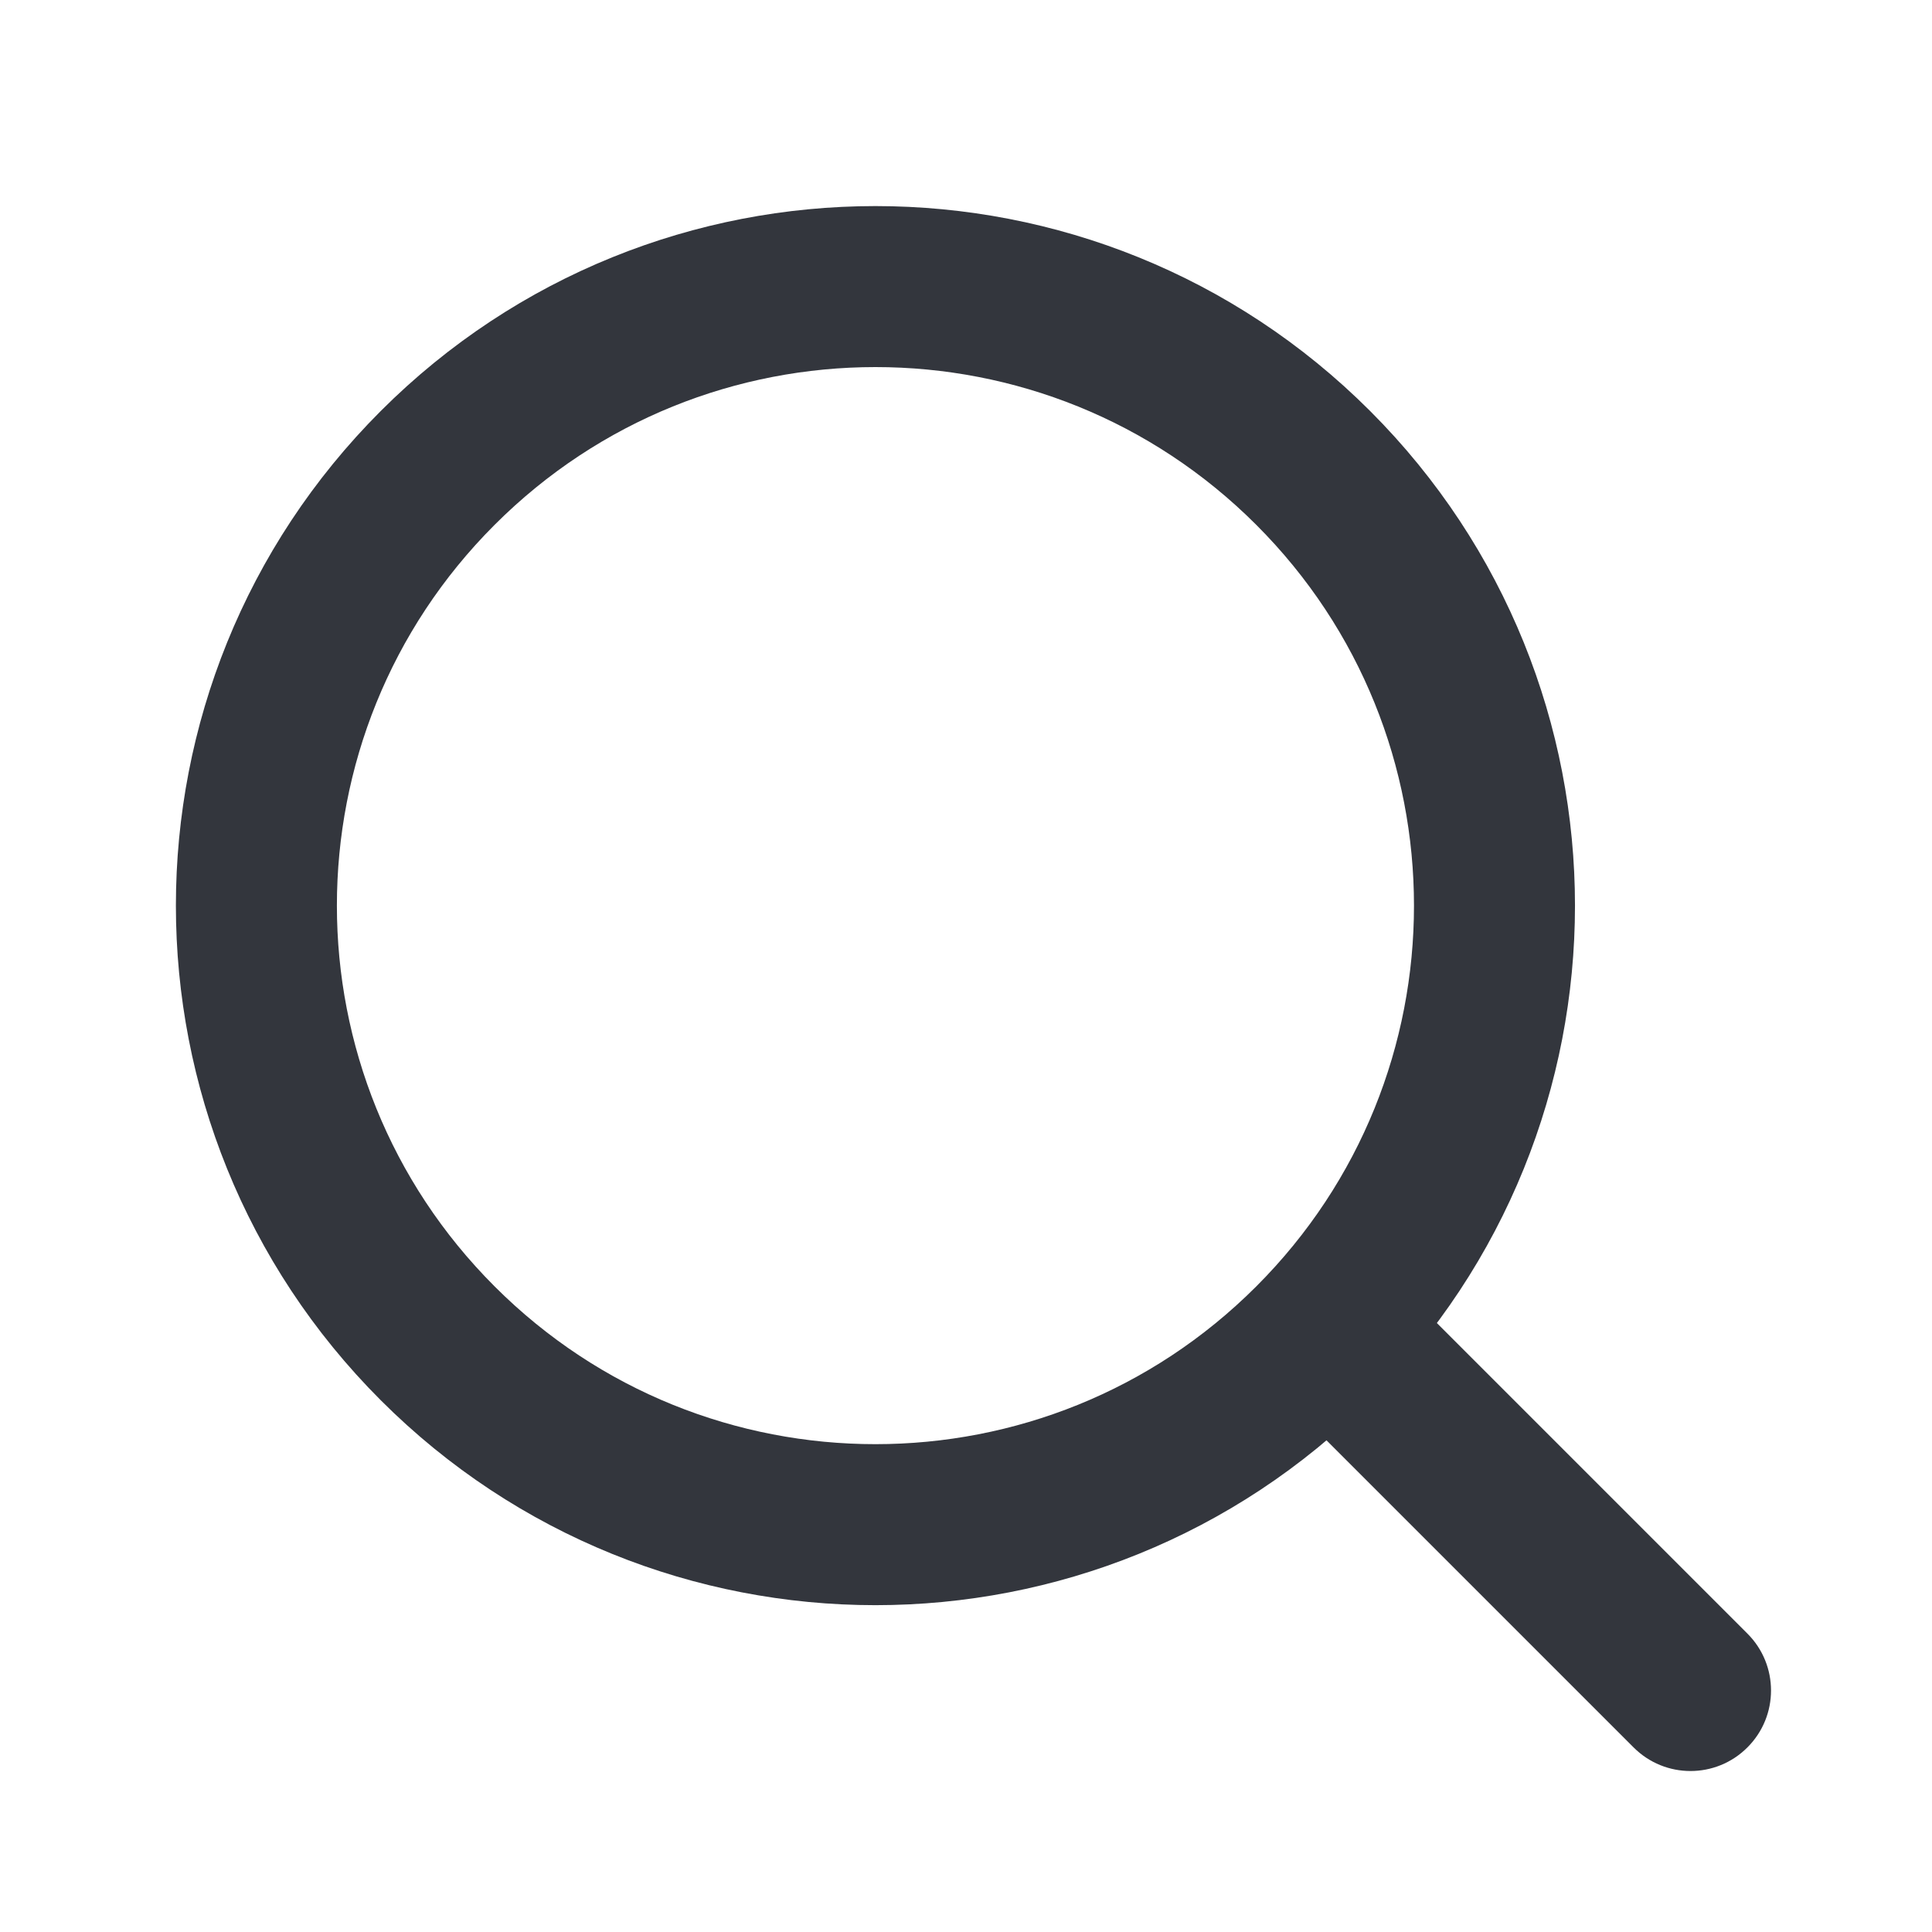
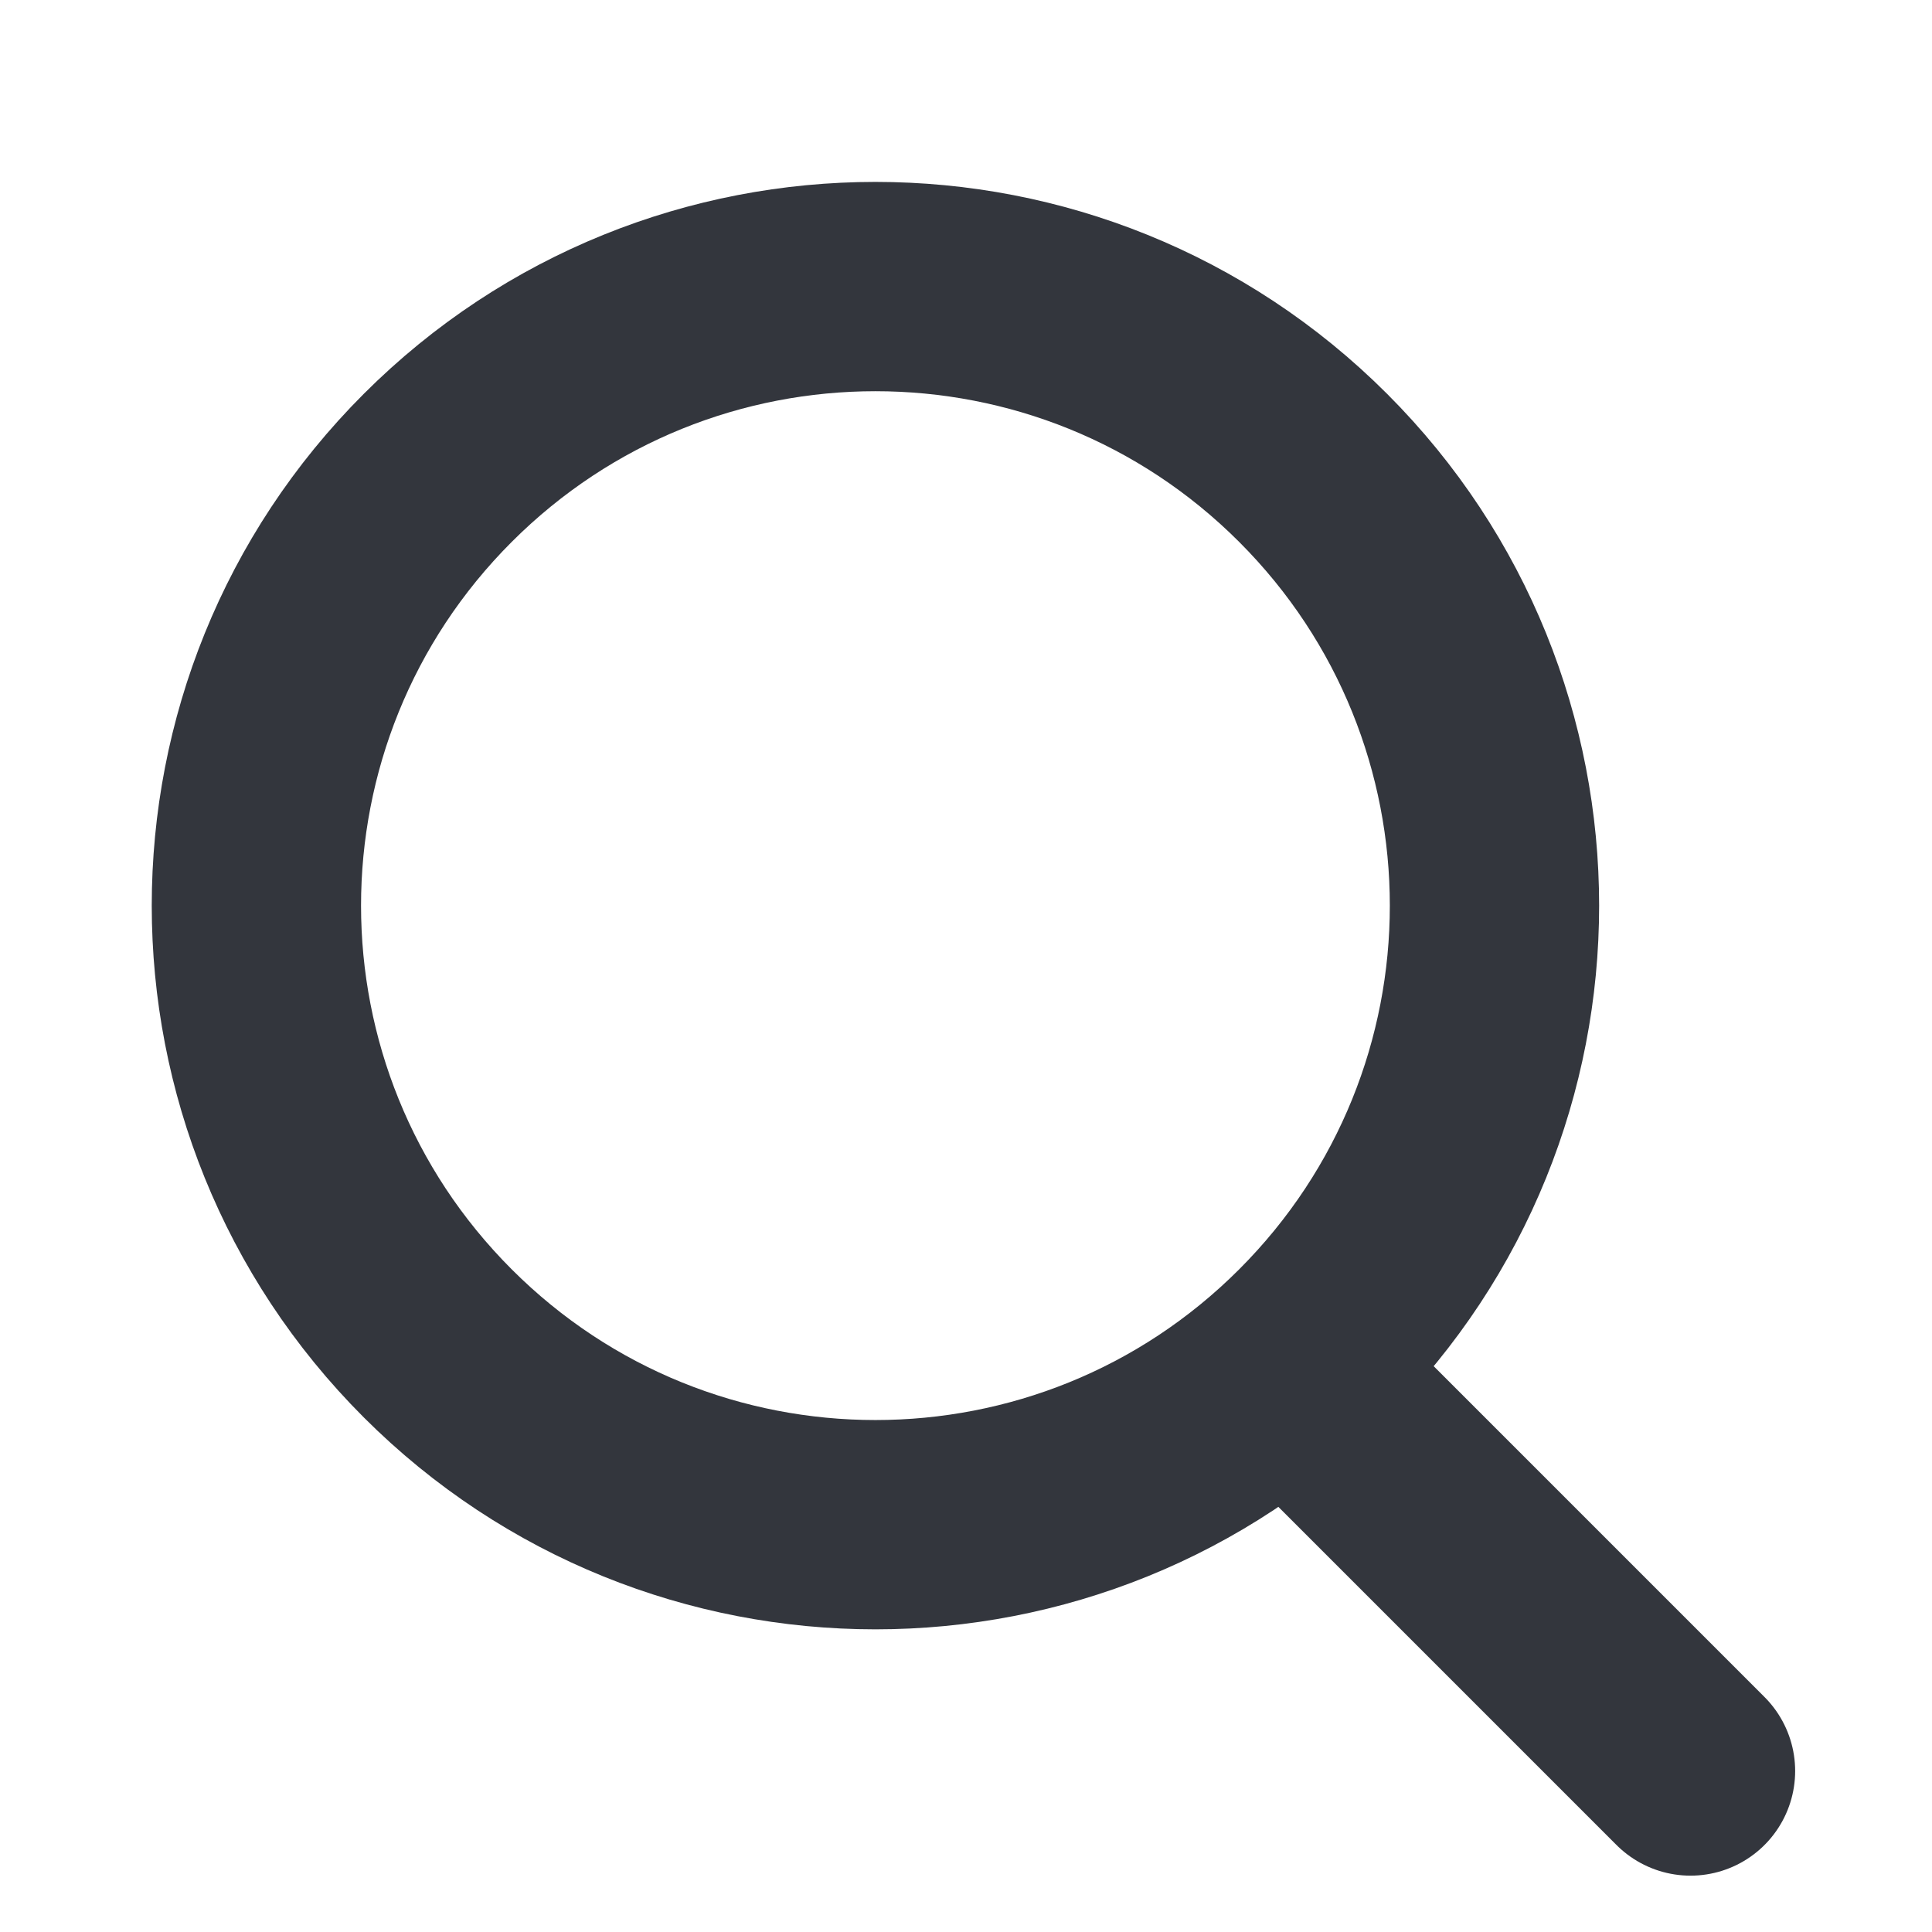
<svg xmlns="http://www.w3.org/2000/svg" width="24" height="24" viewBox="0 0 24 24" fill="none">
-   <circle cx="10.875" cy="11.25" r="7.69" transform="rotate(-45 10.875 11.25)" stroke="#33363D" stroke-width="2" />
-   <path d="M20.293 21.707C20.683 22.098 21.317 22.098 21.707 21.707C22.098 21.317 22.098 20.683 21.707 20.293L21 21L20.293 21.707ZM21 21L21.707 20.293L16.832 15.418L16.125 16.125L15.418 16.832L20.293 21.707L21 21Z" fill="#33363D" />
+   <path d="M16.312 16.688C19.316 13.684 19.316 8.816 16.312 5.812C13.309 2.809 8.441 2.809 5.438 5.812C2.434 8.816 2.434 13.684 5.438 16.688C8.441 19.691 13.309 19.691 16.312 16.688Z" stroke="#33363D" stroke-width="2.6" />
+   <path d="M16 17L21 22" stroke="#33363D" stroke-width="2.6" stroke-linecap="round" />
</svg>
